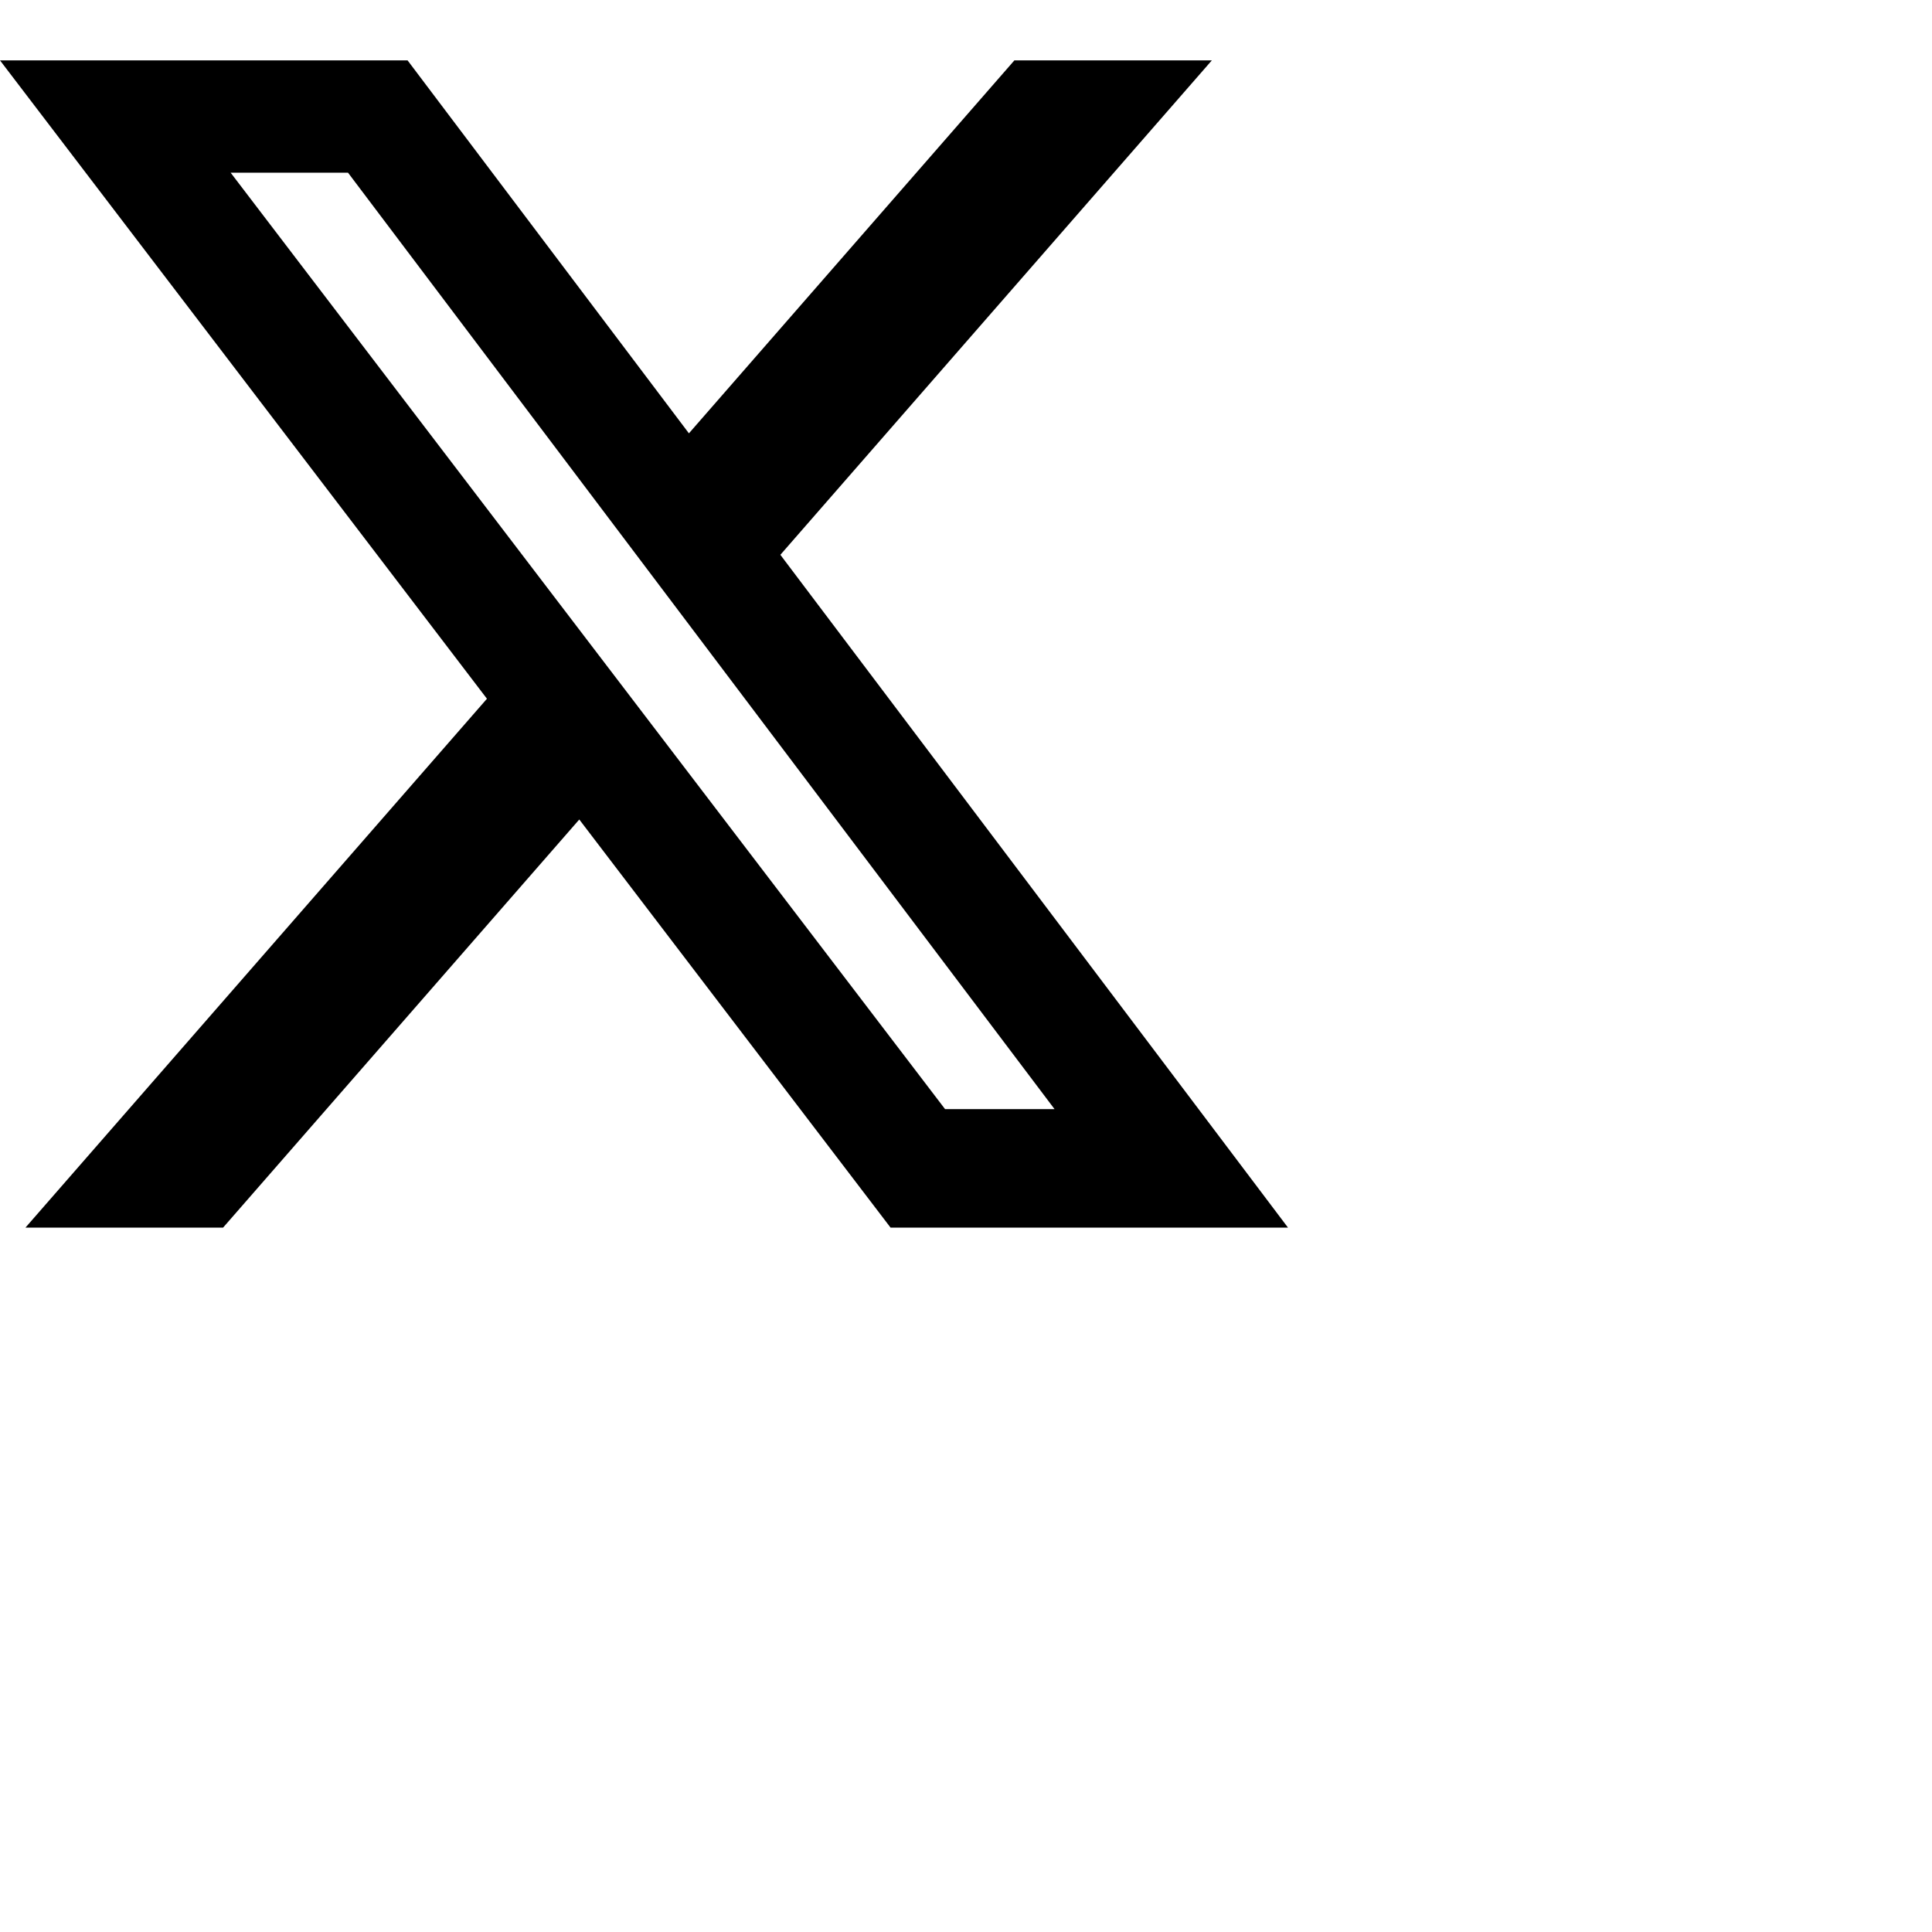
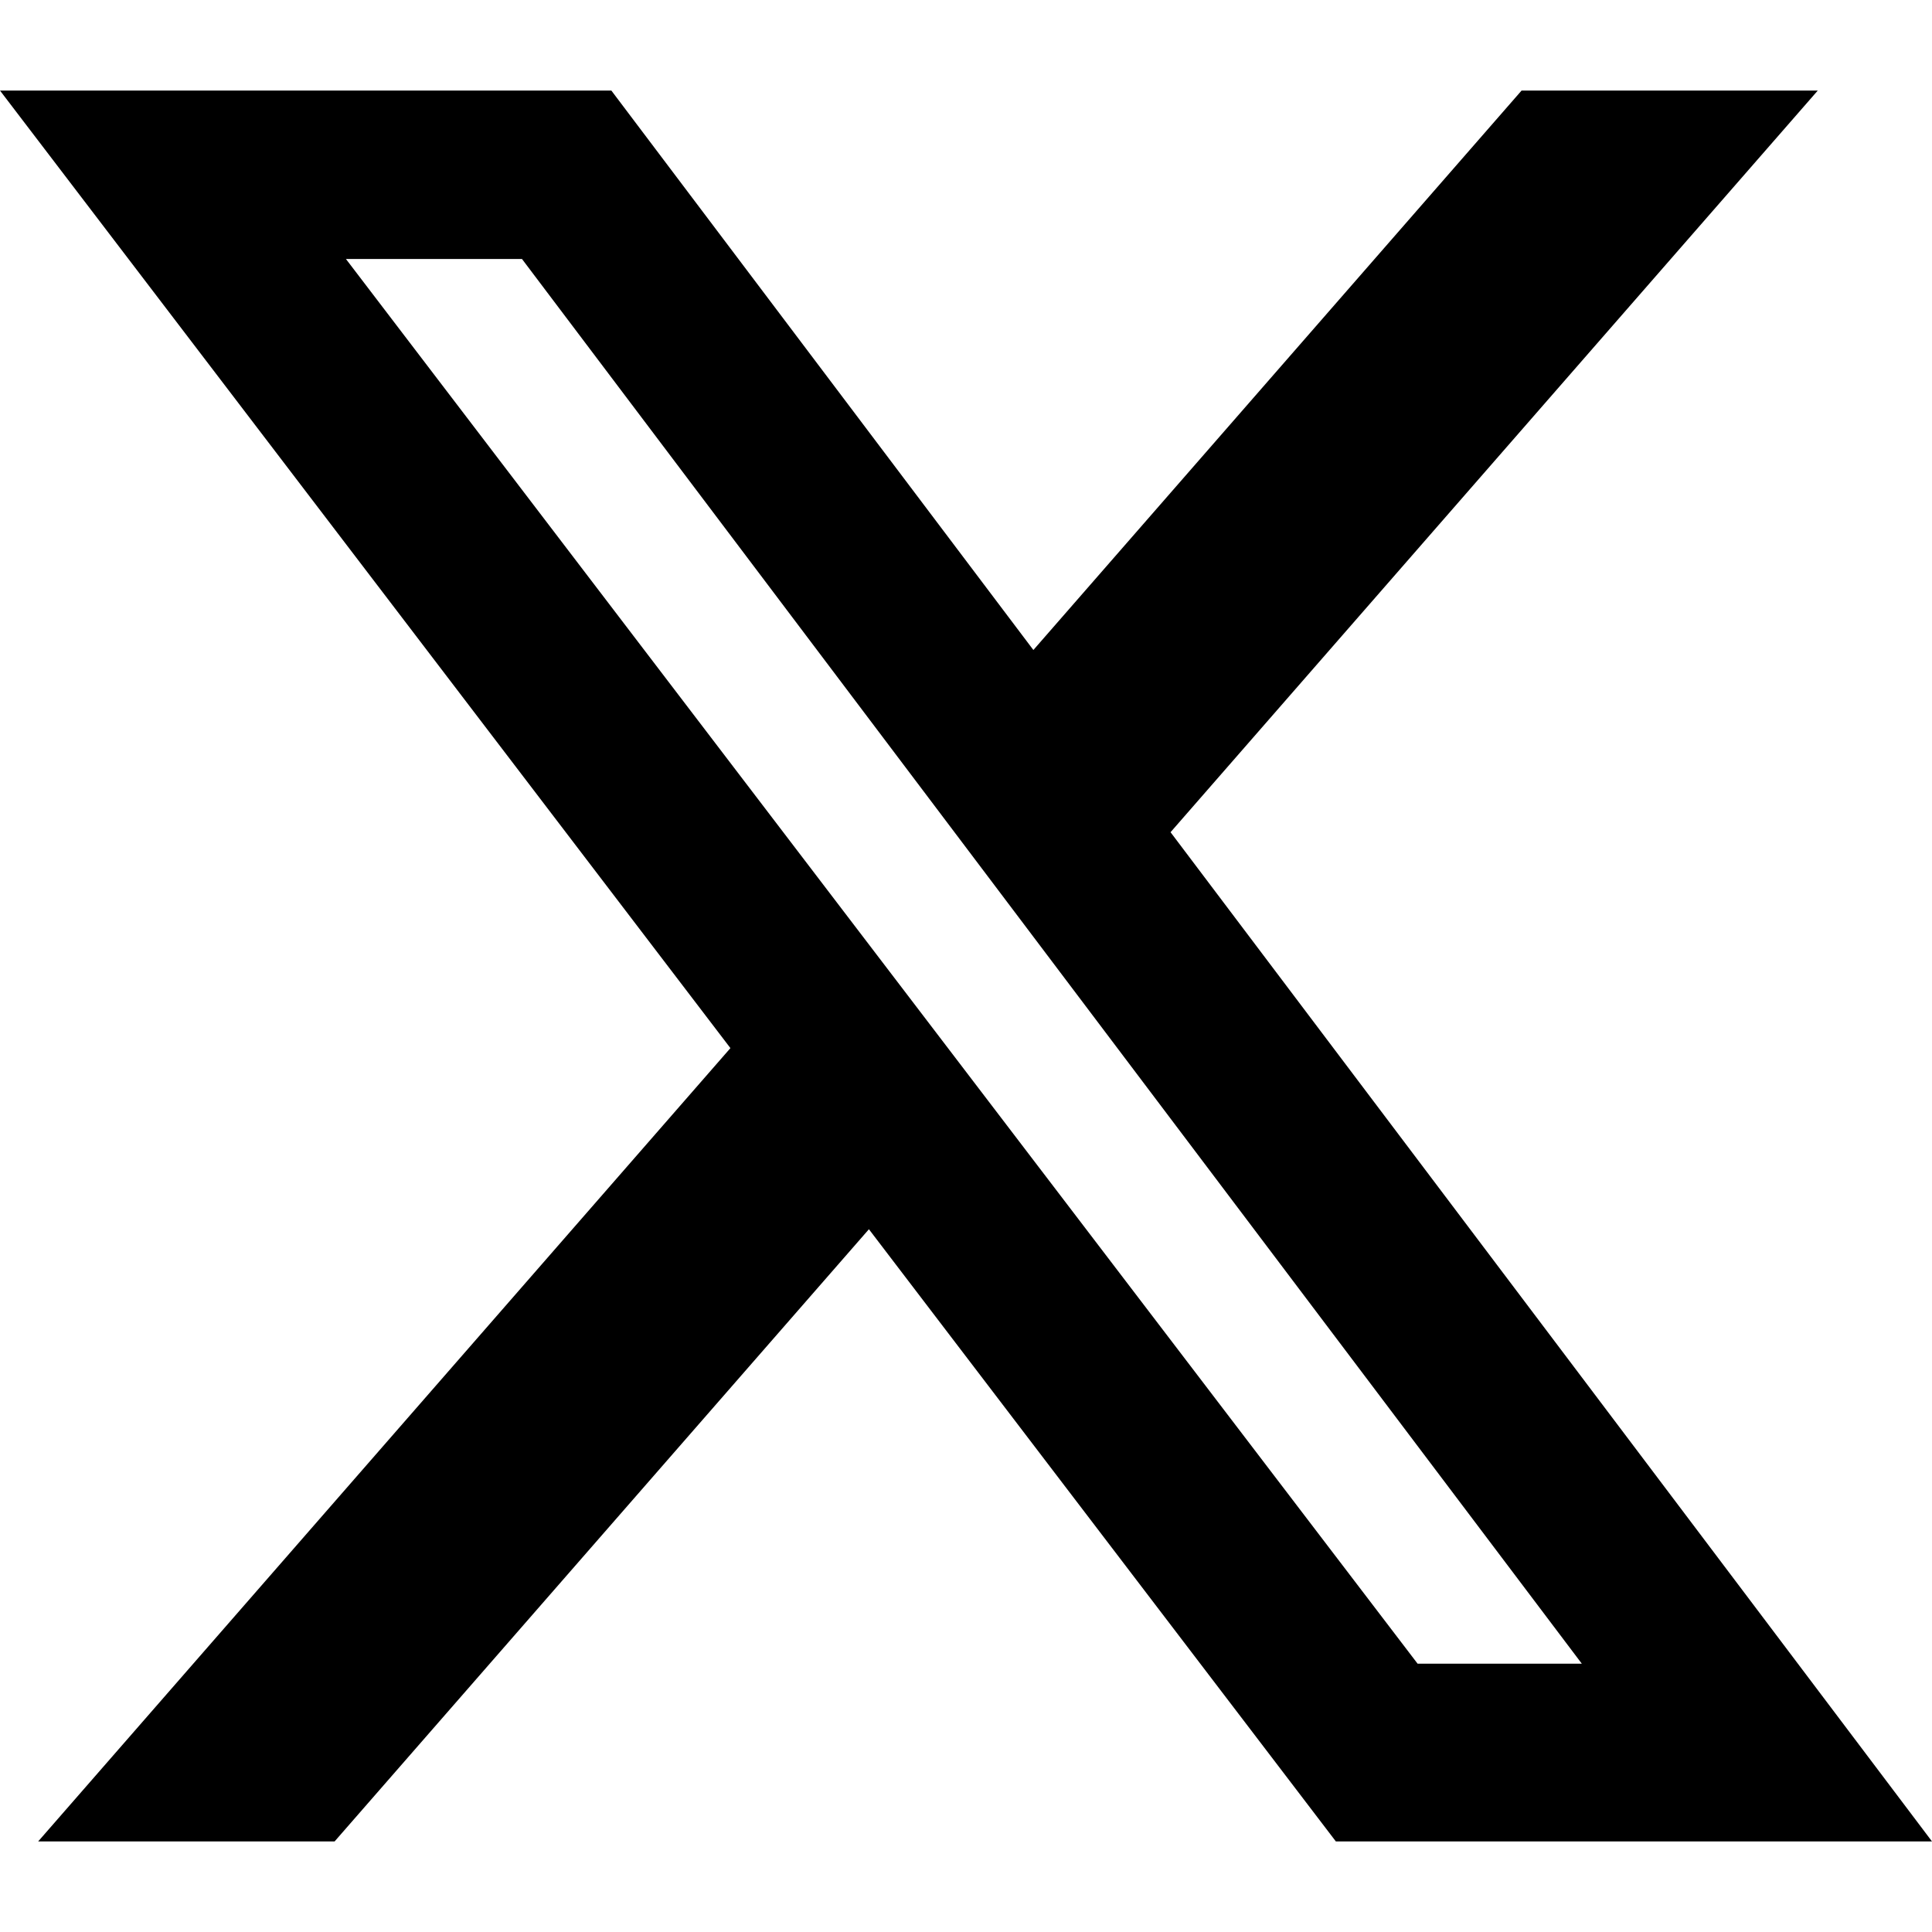
- <svg xmlns="http://www.w3.org/2000/svg" width="24" height="24" viewBox="0 0 24 24" fill="currentColor">
+ <svg xmlns="http://www.w3.org/2000/svg" width="16" height="16" fill="currentColor" class="bi bi-twitter-x" viewBox="0 0 16 16">
  <path d="M12.6.75h2.454l-5.36 6.142L16 15.25h-4.937l-3.867-5.07-4.425 5.07H.316l5.733-6.57L0 .75h5.063l3.495 4.633L12.601.75Zm-.86 13.028h1.36L4.323 2.145H2.865z" />
</svg>
